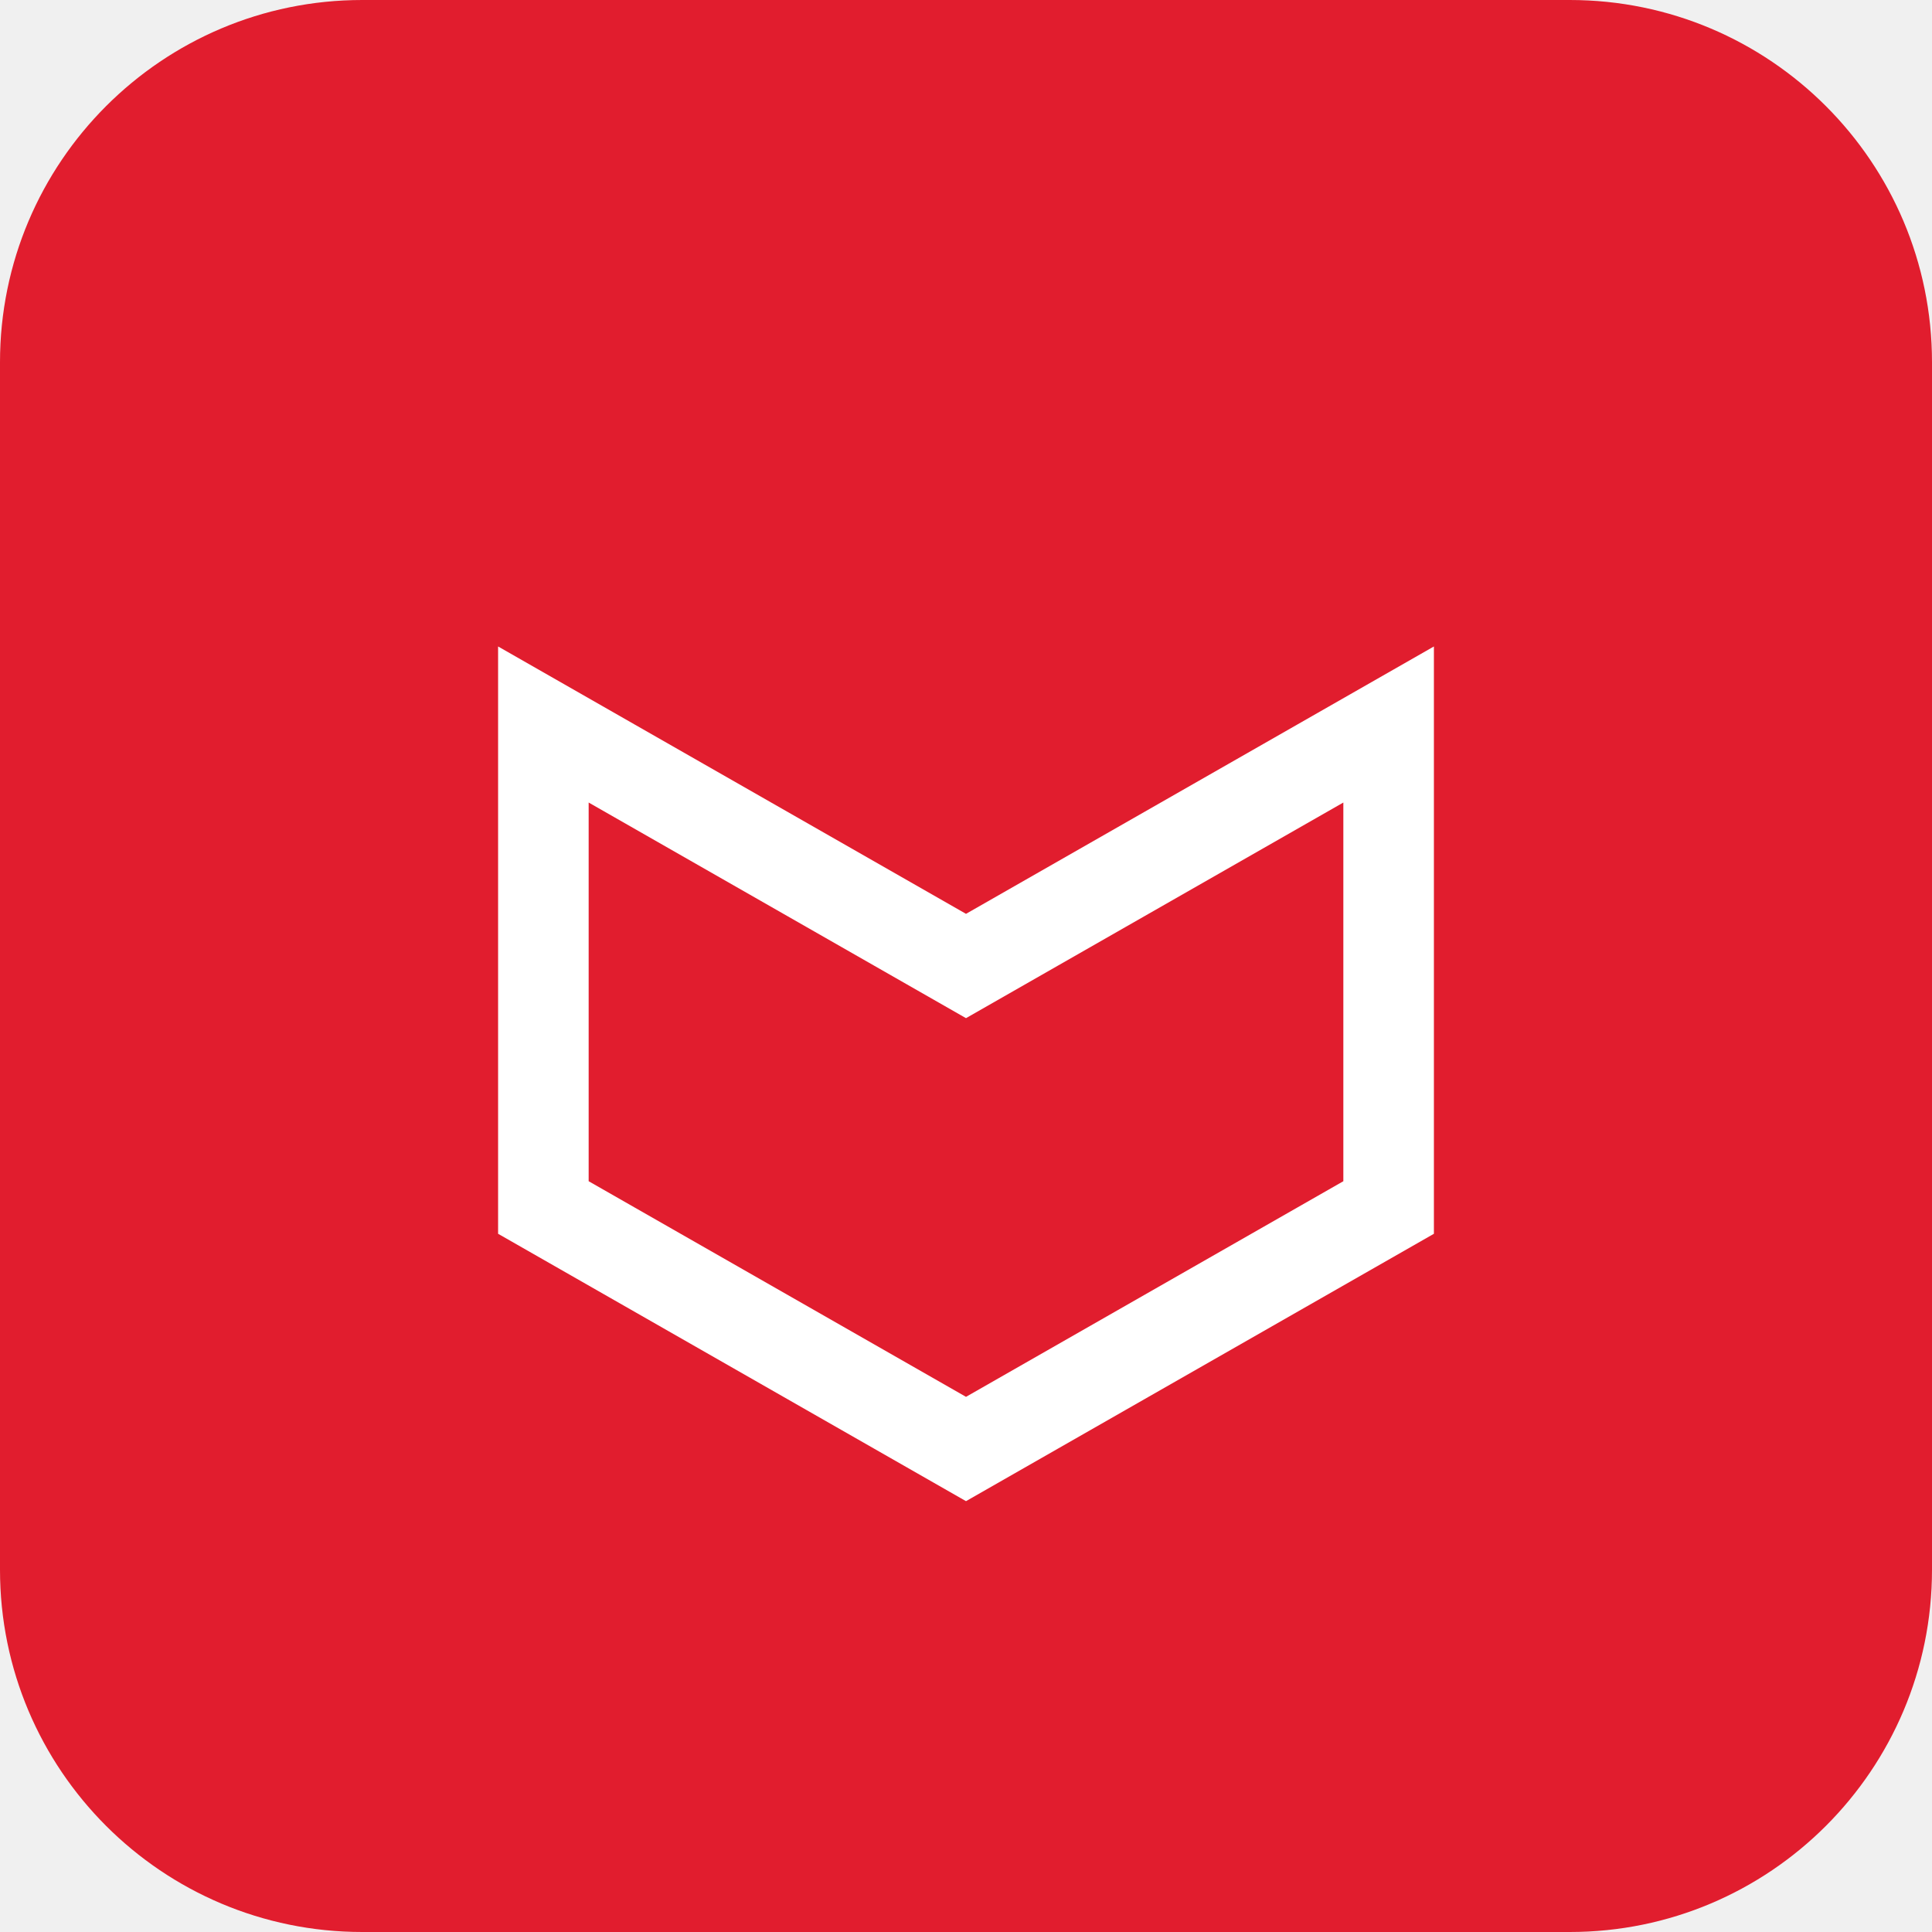
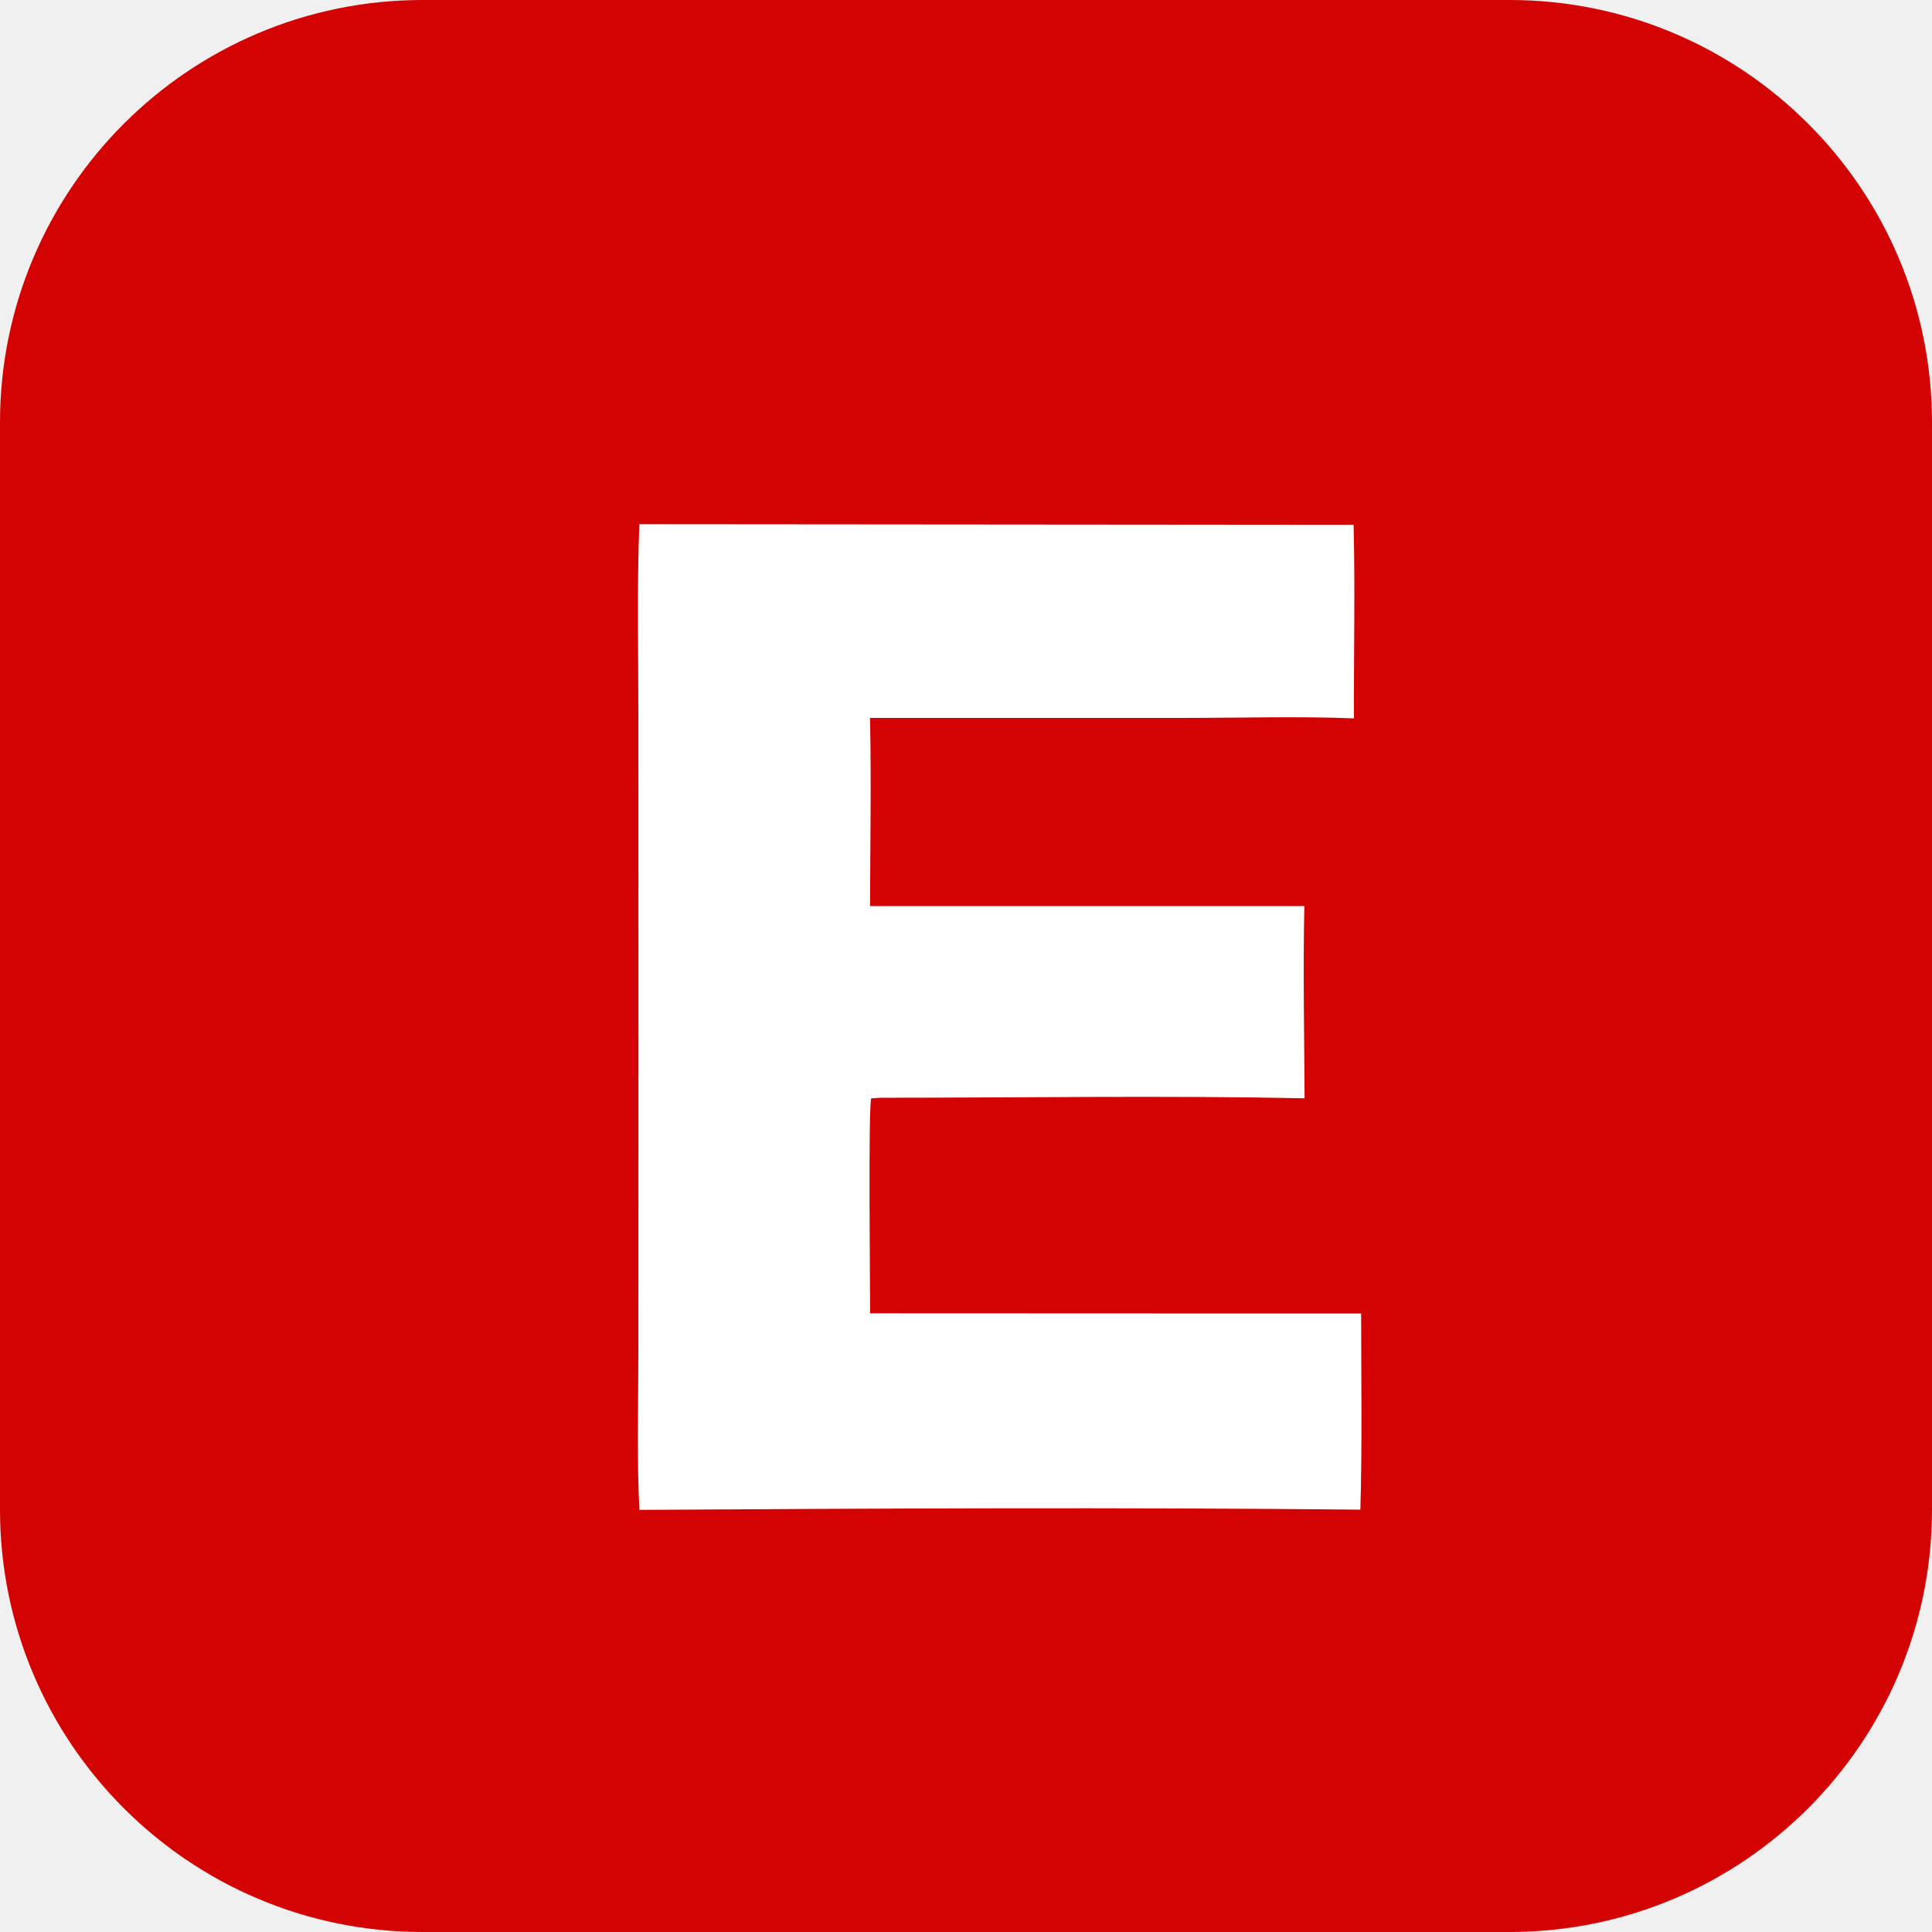
<svg xmlns="http://www.w3.org/2000/svg" viewBox="0 0 64 64" fill="none">
-   <rect width="64" height="64" rx="12" fill="#e11d2e" />
-   <path d="M18 40V24l14 8 14-8v16l-14 8-14-8z" stroke="white" stroke-width="3" fill="none" />
+   <rect width="64" height="64" rx="14" fill="#d30203" />
+   <path fill="#fff" transform="translate(20.5 15.5) scale(1.32)" d="M0.514 1.413L18.439 1.428C18.479 2.99 18.442 4.705 18.448 6.286C17.145 6.23 15.558 6.274 14.22 6.274L6.303 6.274C6.339 7.799 6.306 9.461 6.305 10.996L17.203 10.997C17.169 12.573 17.201 14.237 17.209 15.82C13.759 15.748 10.115 15.806 6.65 15.806C6.536 15.805 6.448 15.814 6.334 15.822C6.258 16.013 6.306 20.633 6.307 21.216L18.628 21.221C18.63 22.834 18.656 24.539 18.609 26.143C12.642 26.083 6.485 26.112 0.515 26.149C0.45 24.889 0.49 23.352 0.49 22.063L0.492 14.688L0.49 6.304C0.49 4.727 0.453 2.976 0.514 1.413Z" />
</svg>
